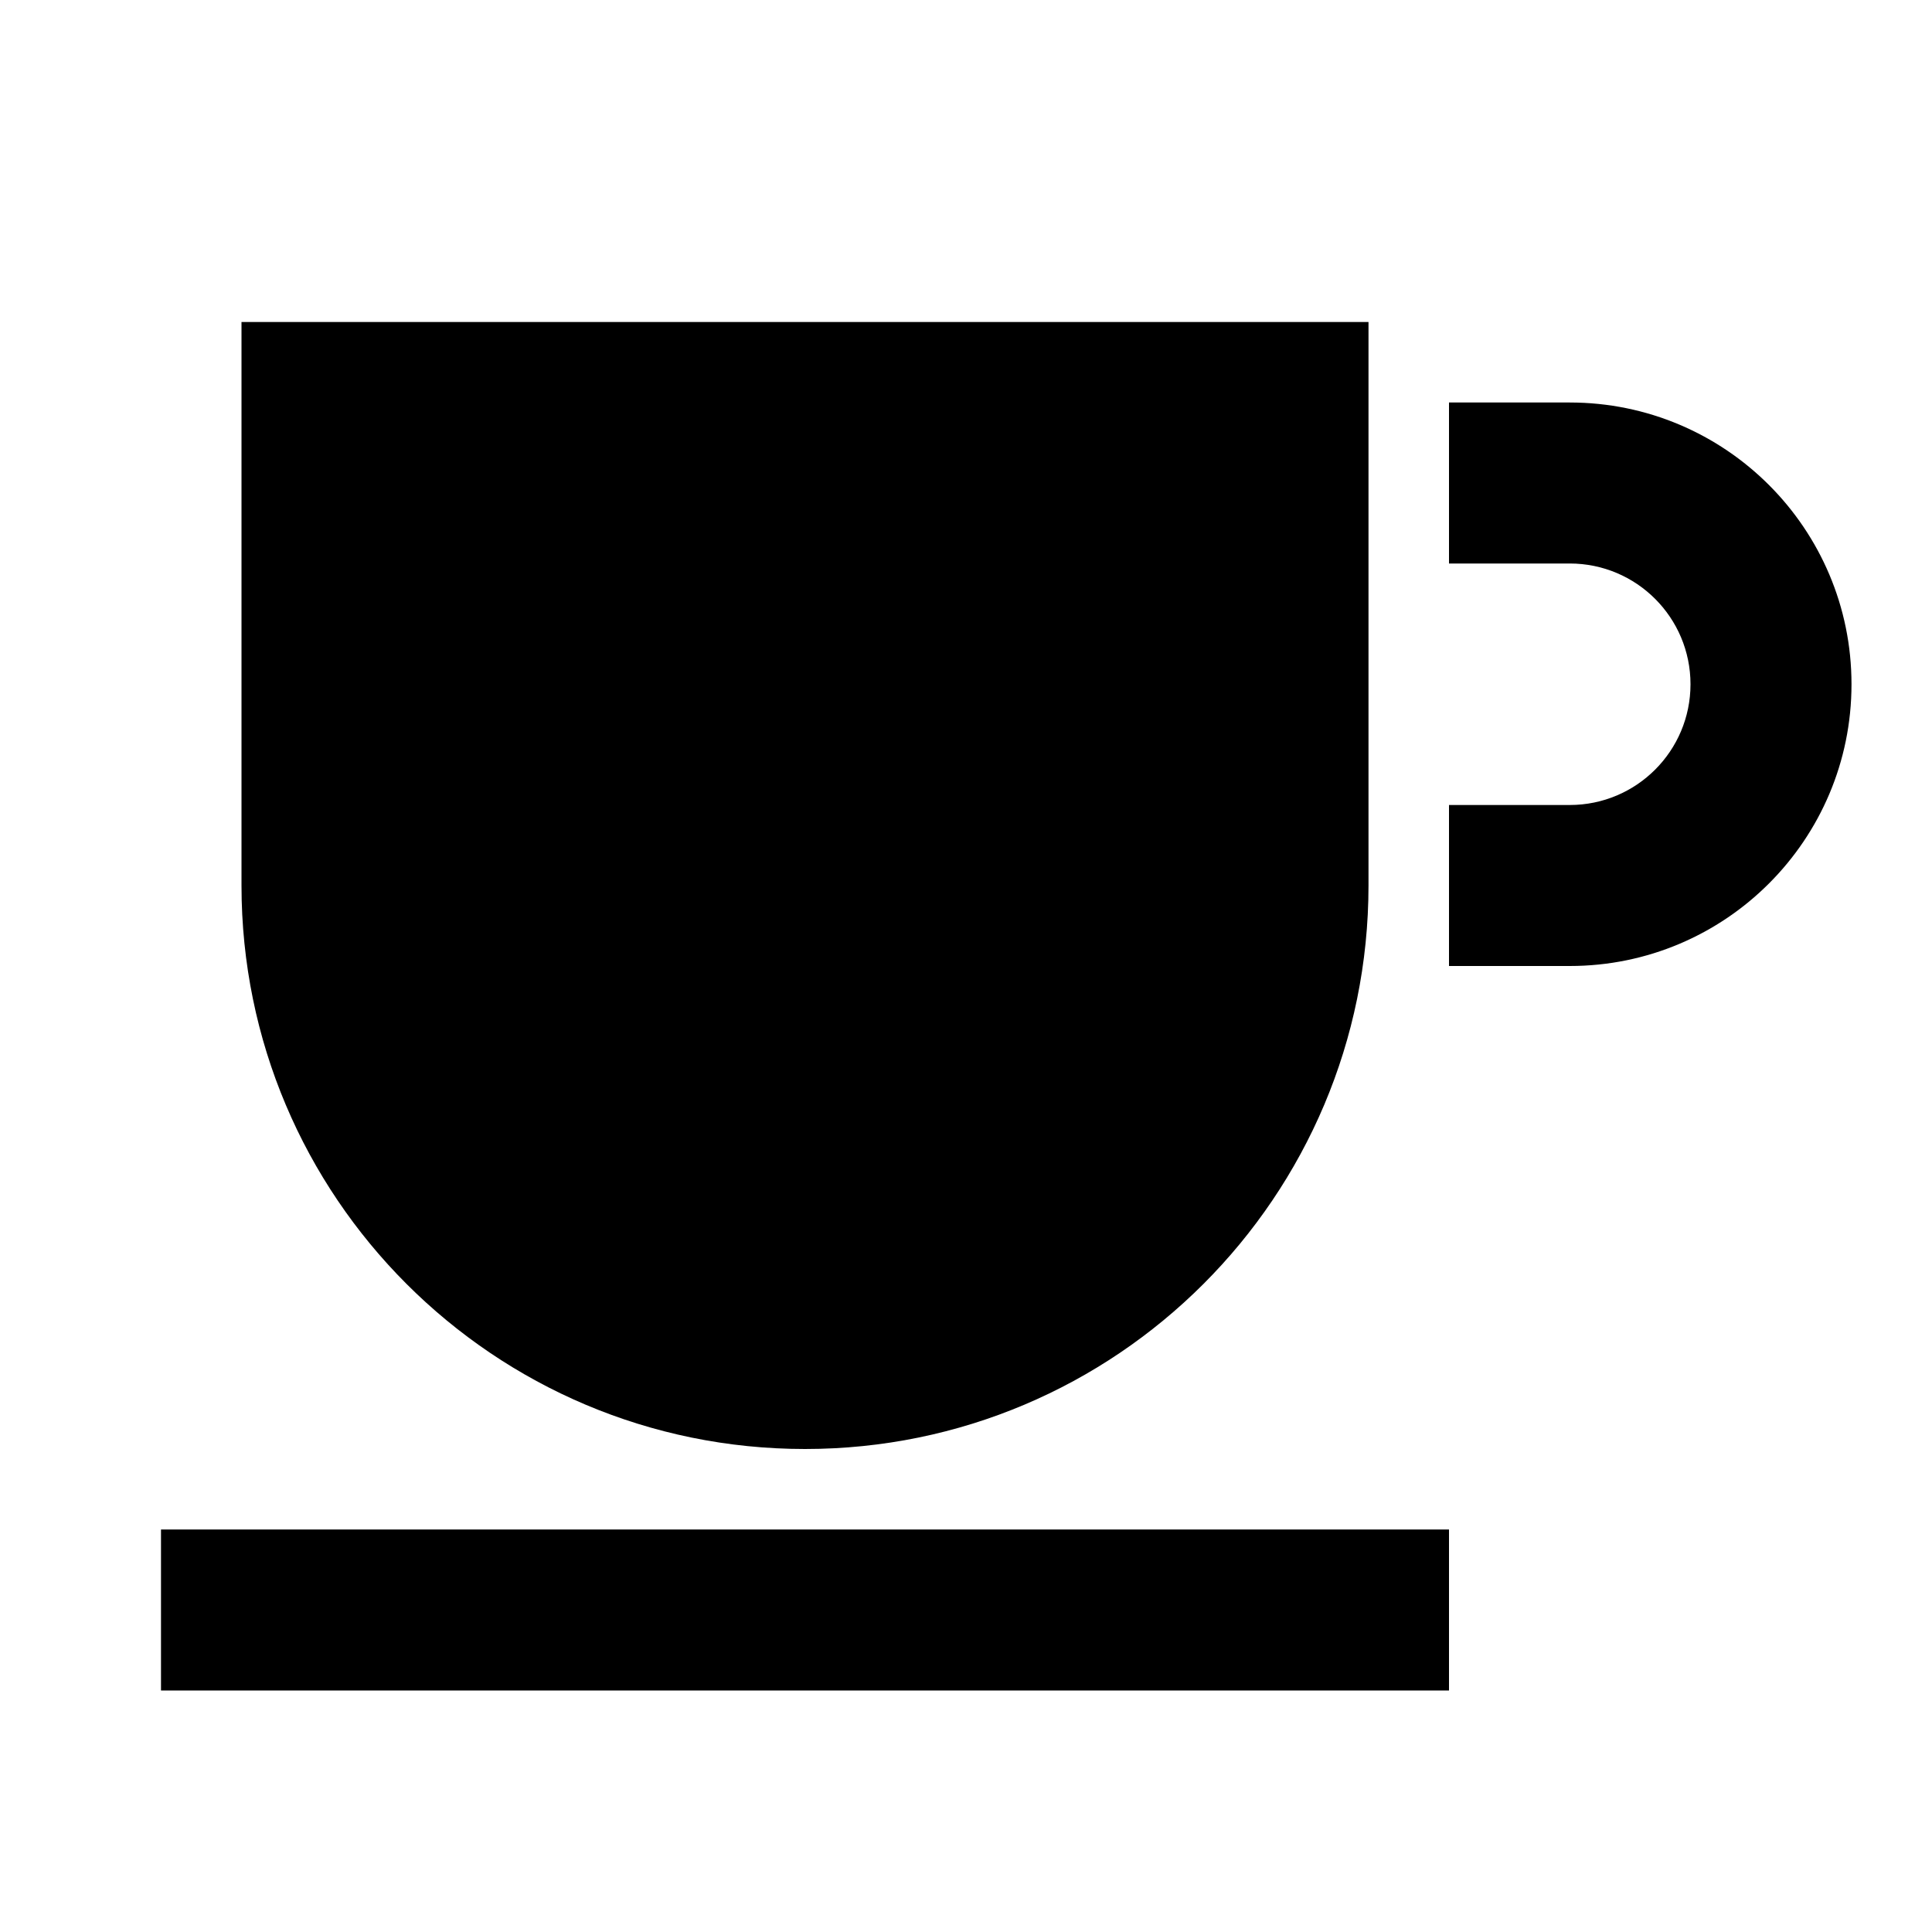
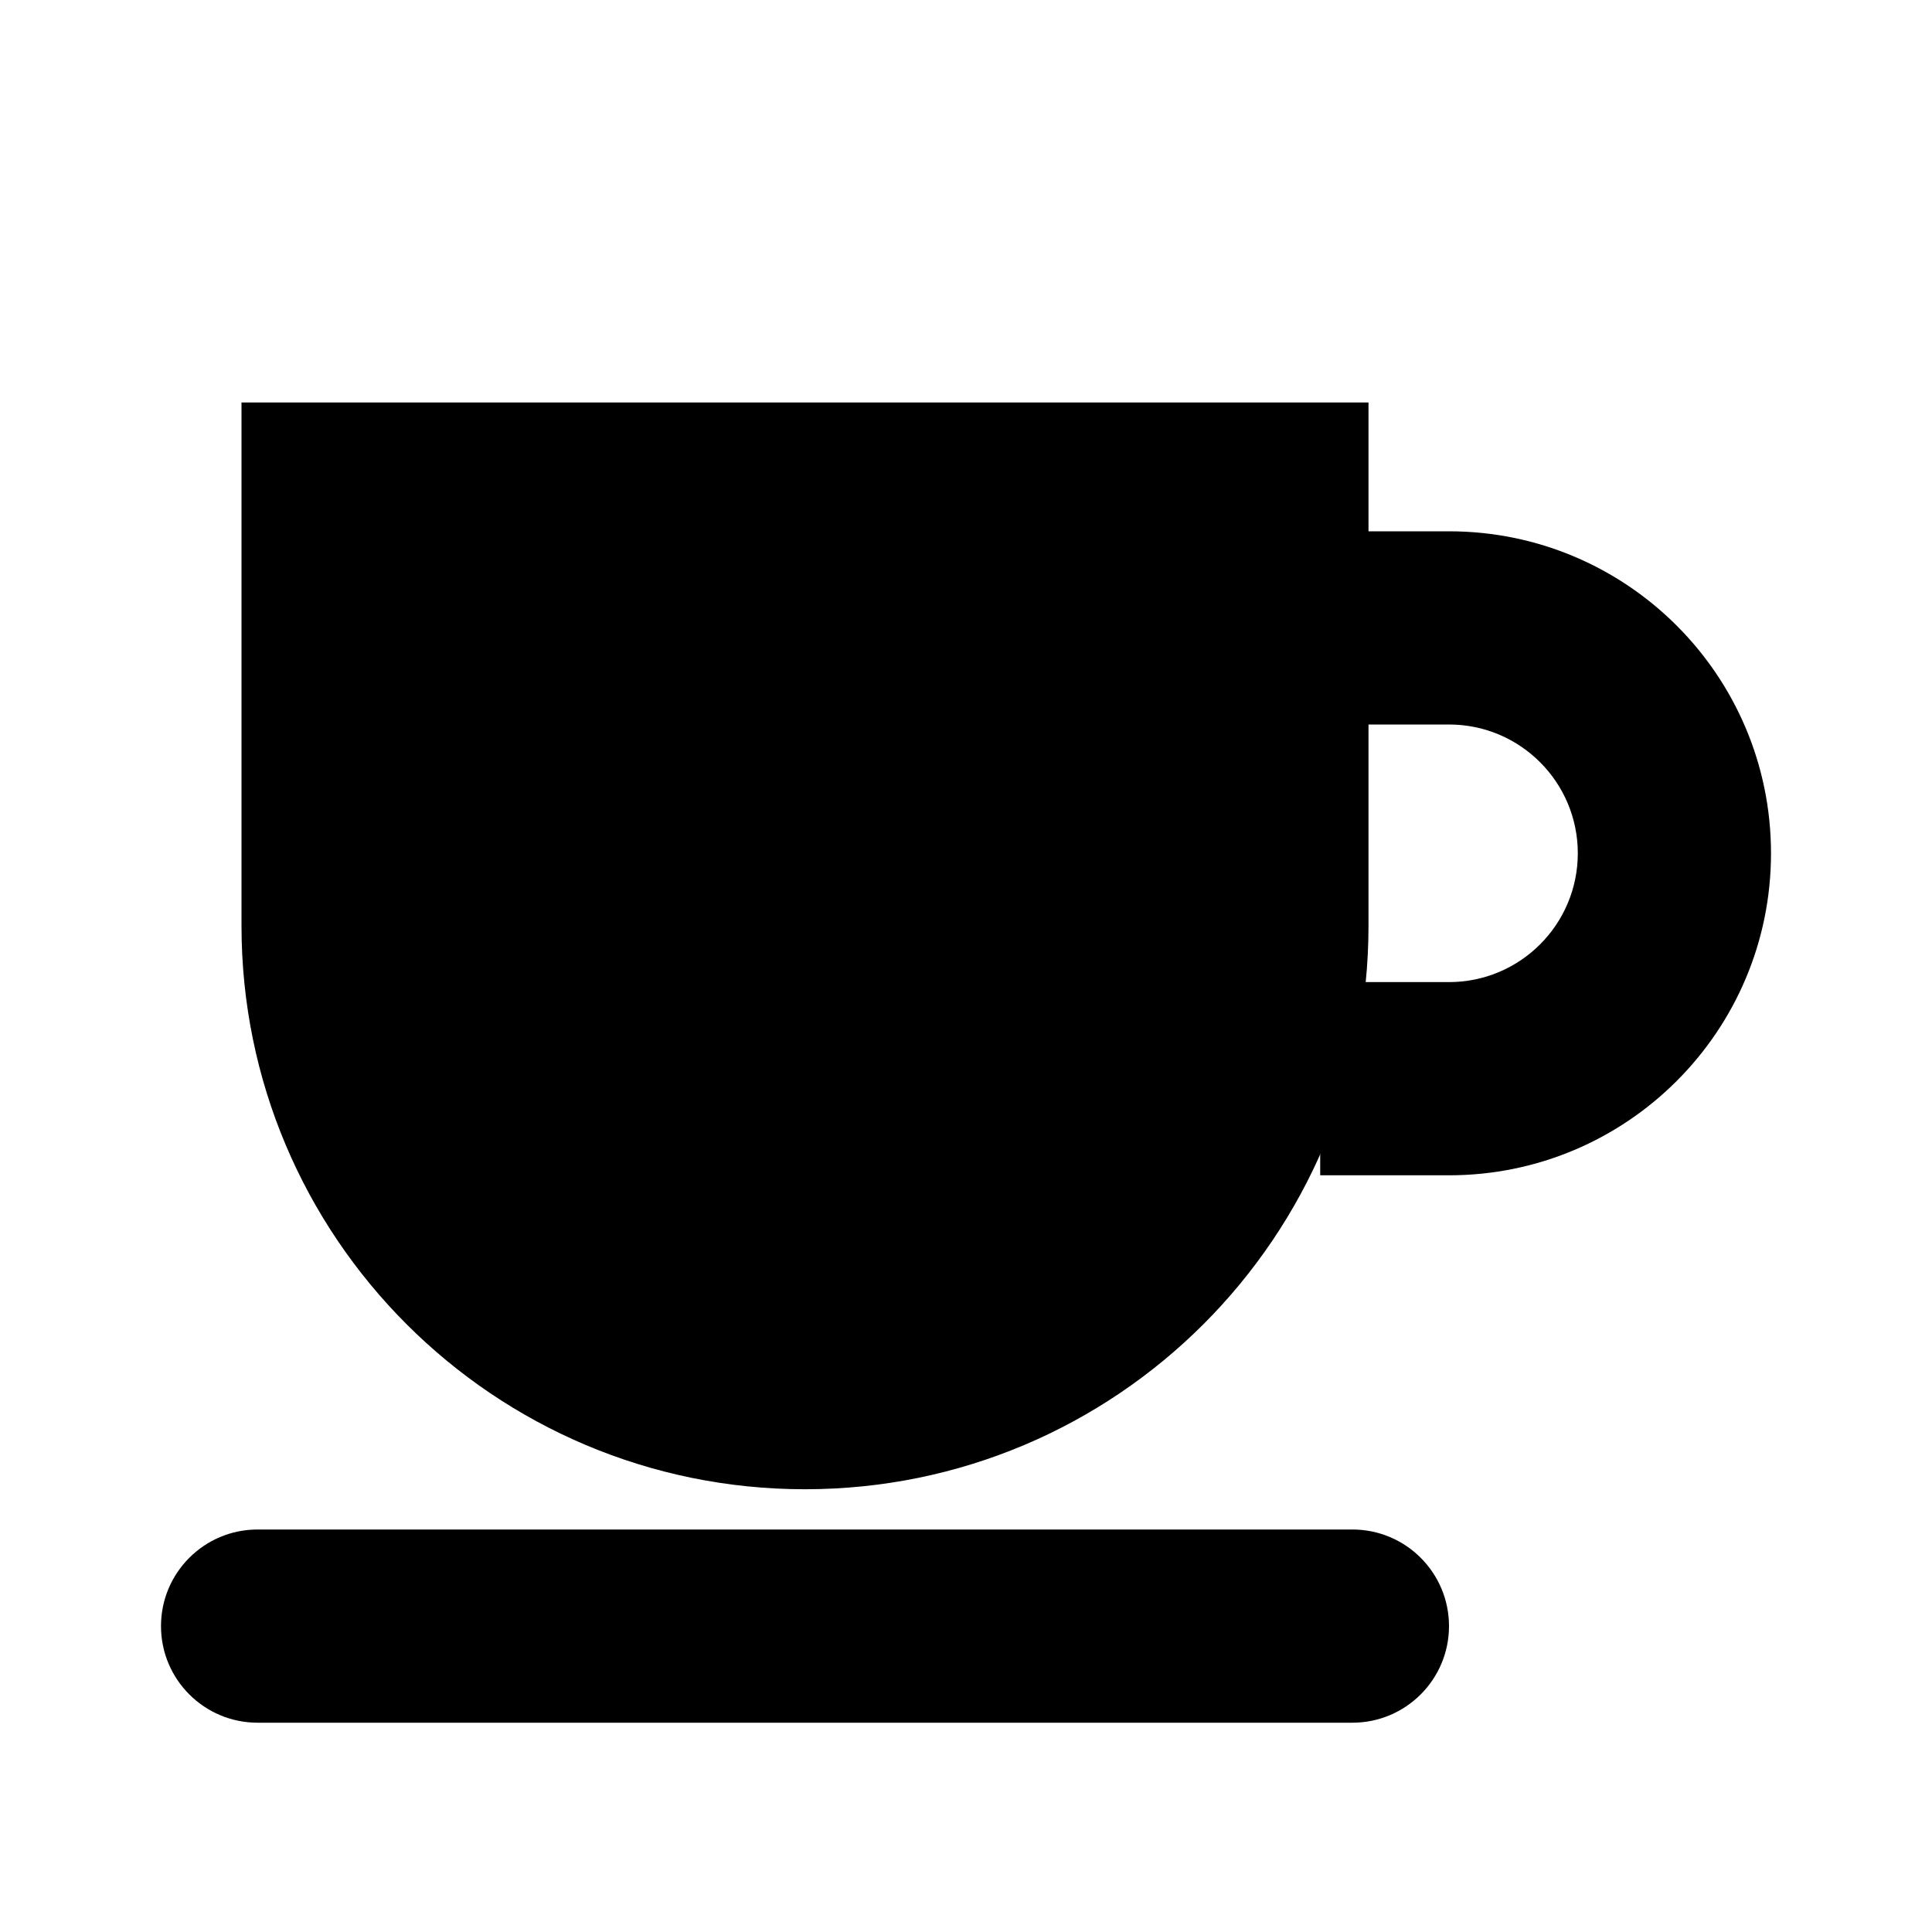
<svg xmlns="http://www.w3.org/2000/svg" width="24" height="24" viewBox="0 0 24 24">
-   <path d="M3 4h14v7a7 7 0 0 1-14 0z" fill="#000000" />
-   <path d="M18 5h1.5a3.5 3.5 0 0 1 0 7H18v-2h1.5a1.5 1.5 0 0 0 0-3H18z" fill="#000000" />
-   <path d="M2 19h16v2H2z" fill="#000000" />
+   <path d="M3 5h14v6.5A6.5 6.5 0 0 1 3 11.5z" fill="#000000" />
+   <path d="M16.4 6.6h1.6a4 4 0 0 1 0 8h-1.6v-2.4h1.6a1.6 1.6 0 0 0 0-3.2h-1.6z" fill="#000000" />
+   <rect x="2" y="19" width="16" height="2.4" rx="1.2" fill="#000000" />
</svg>
